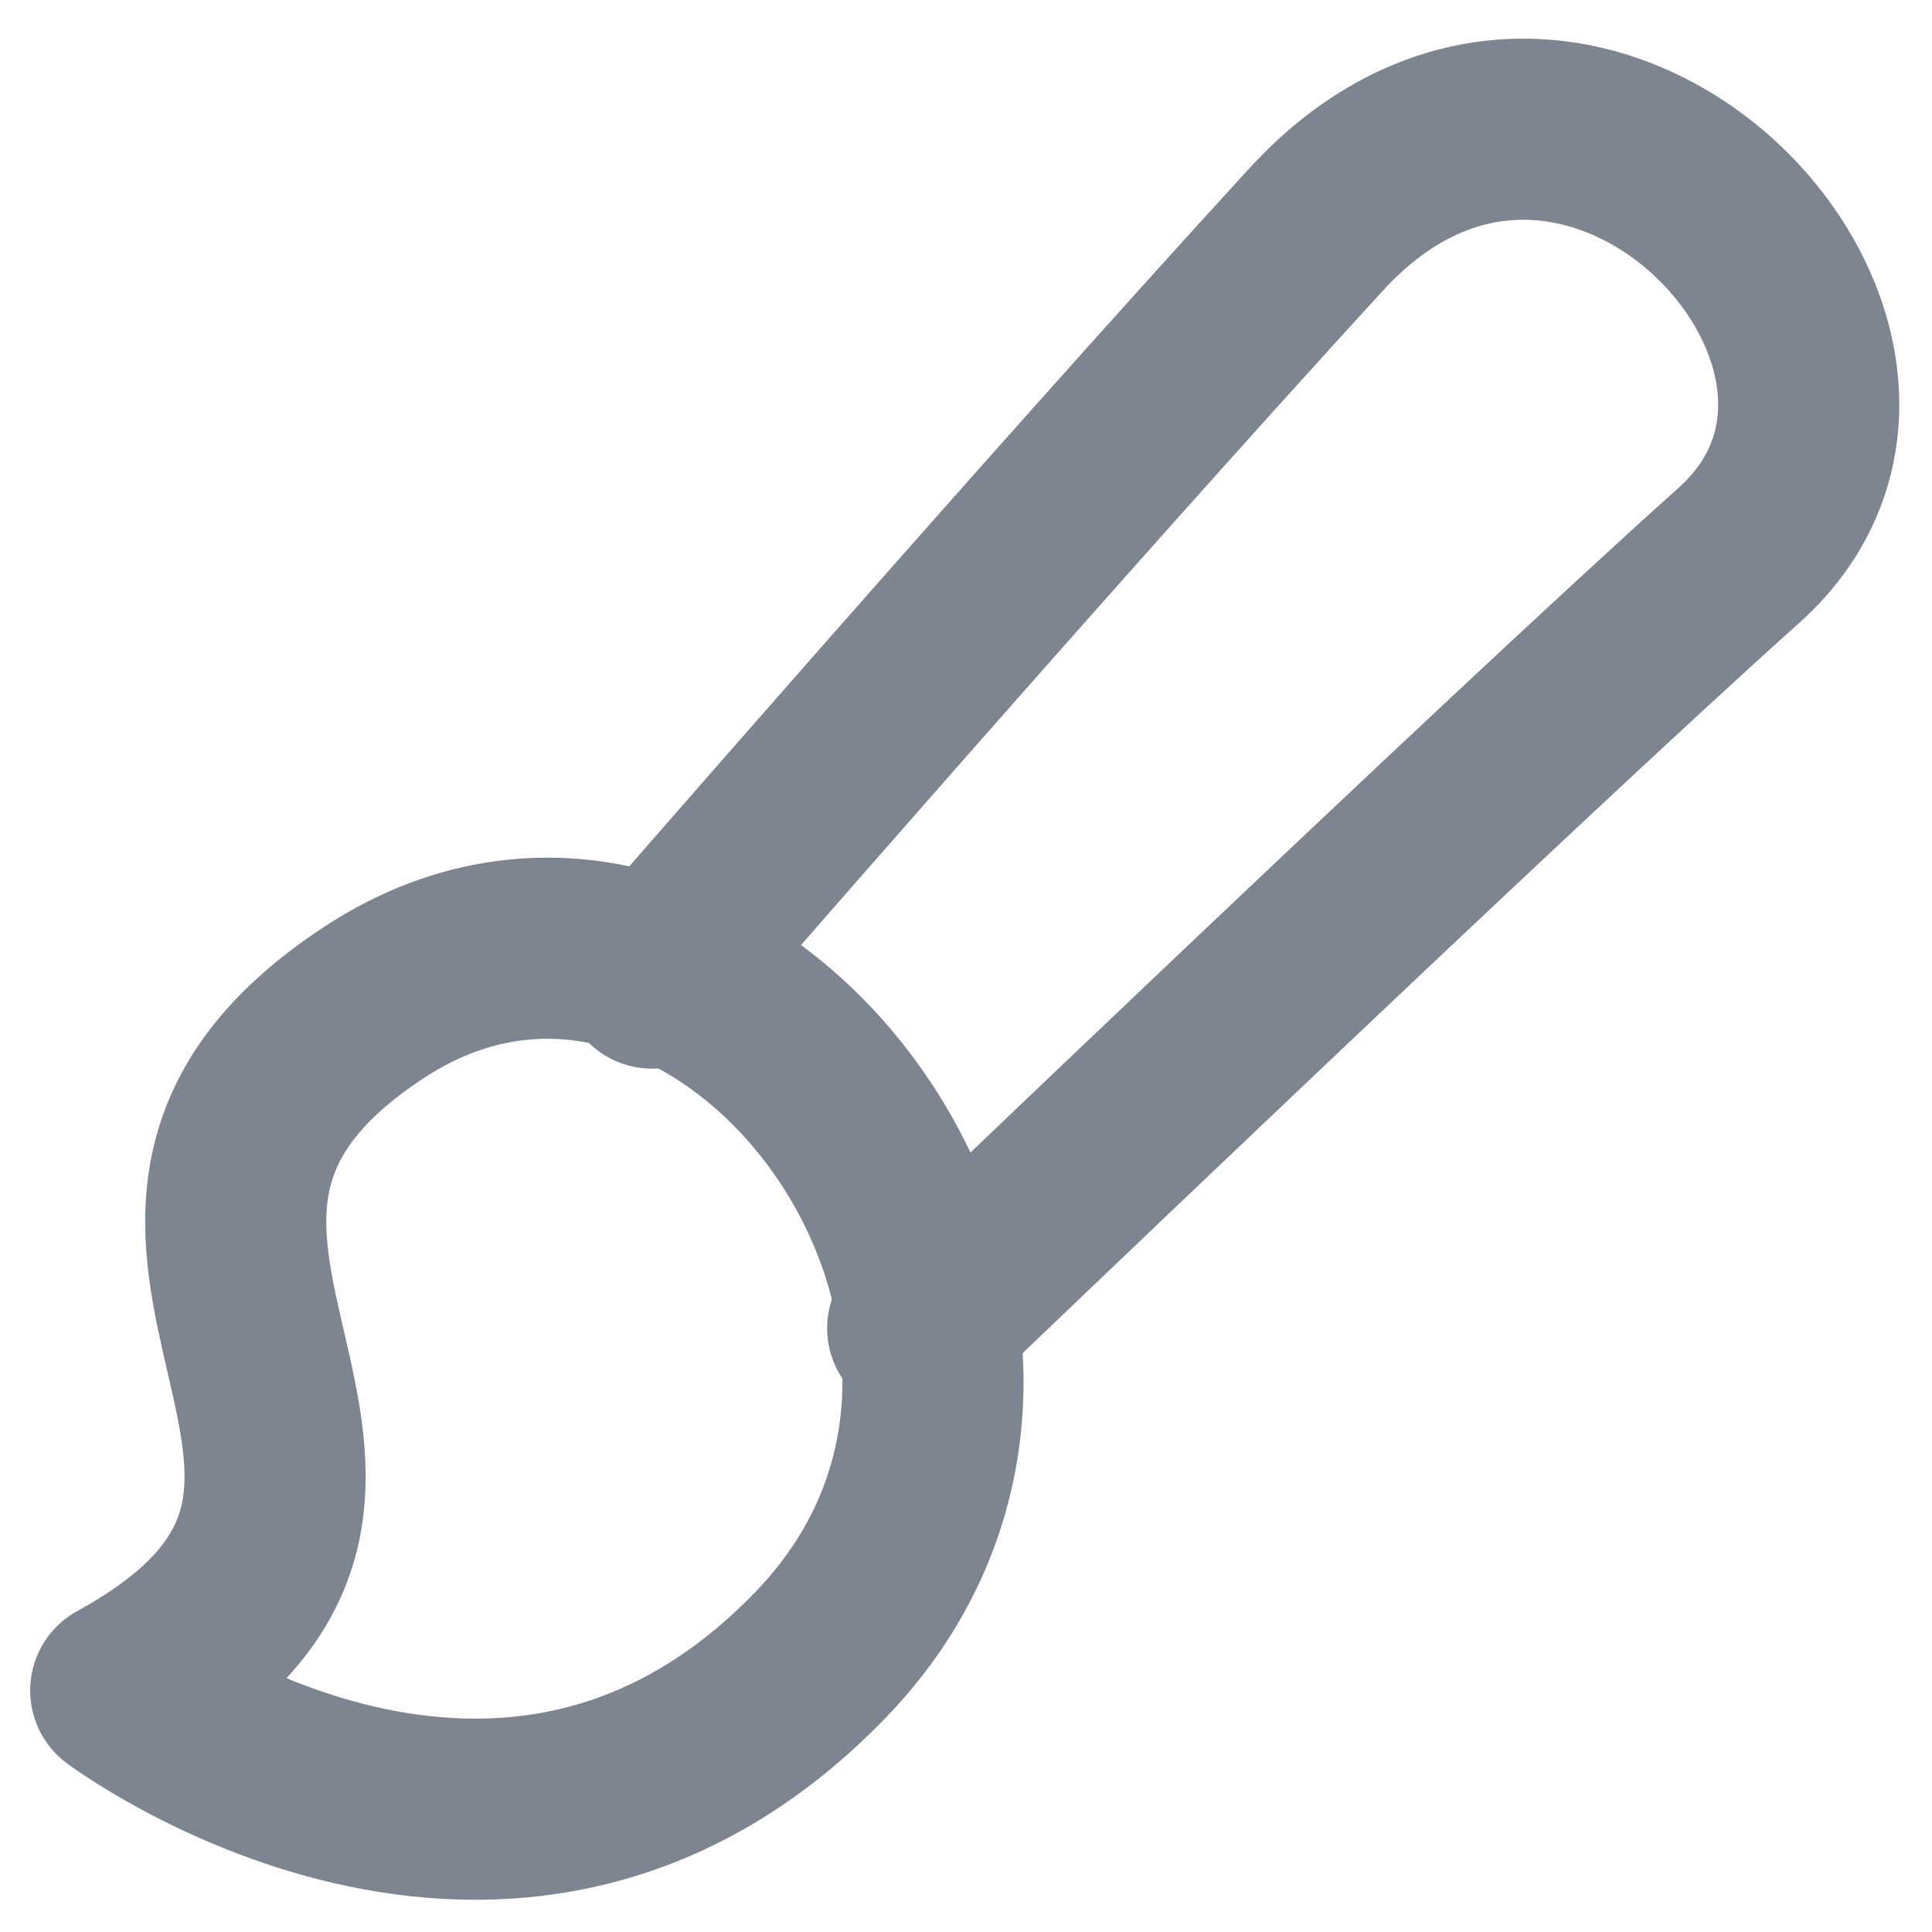
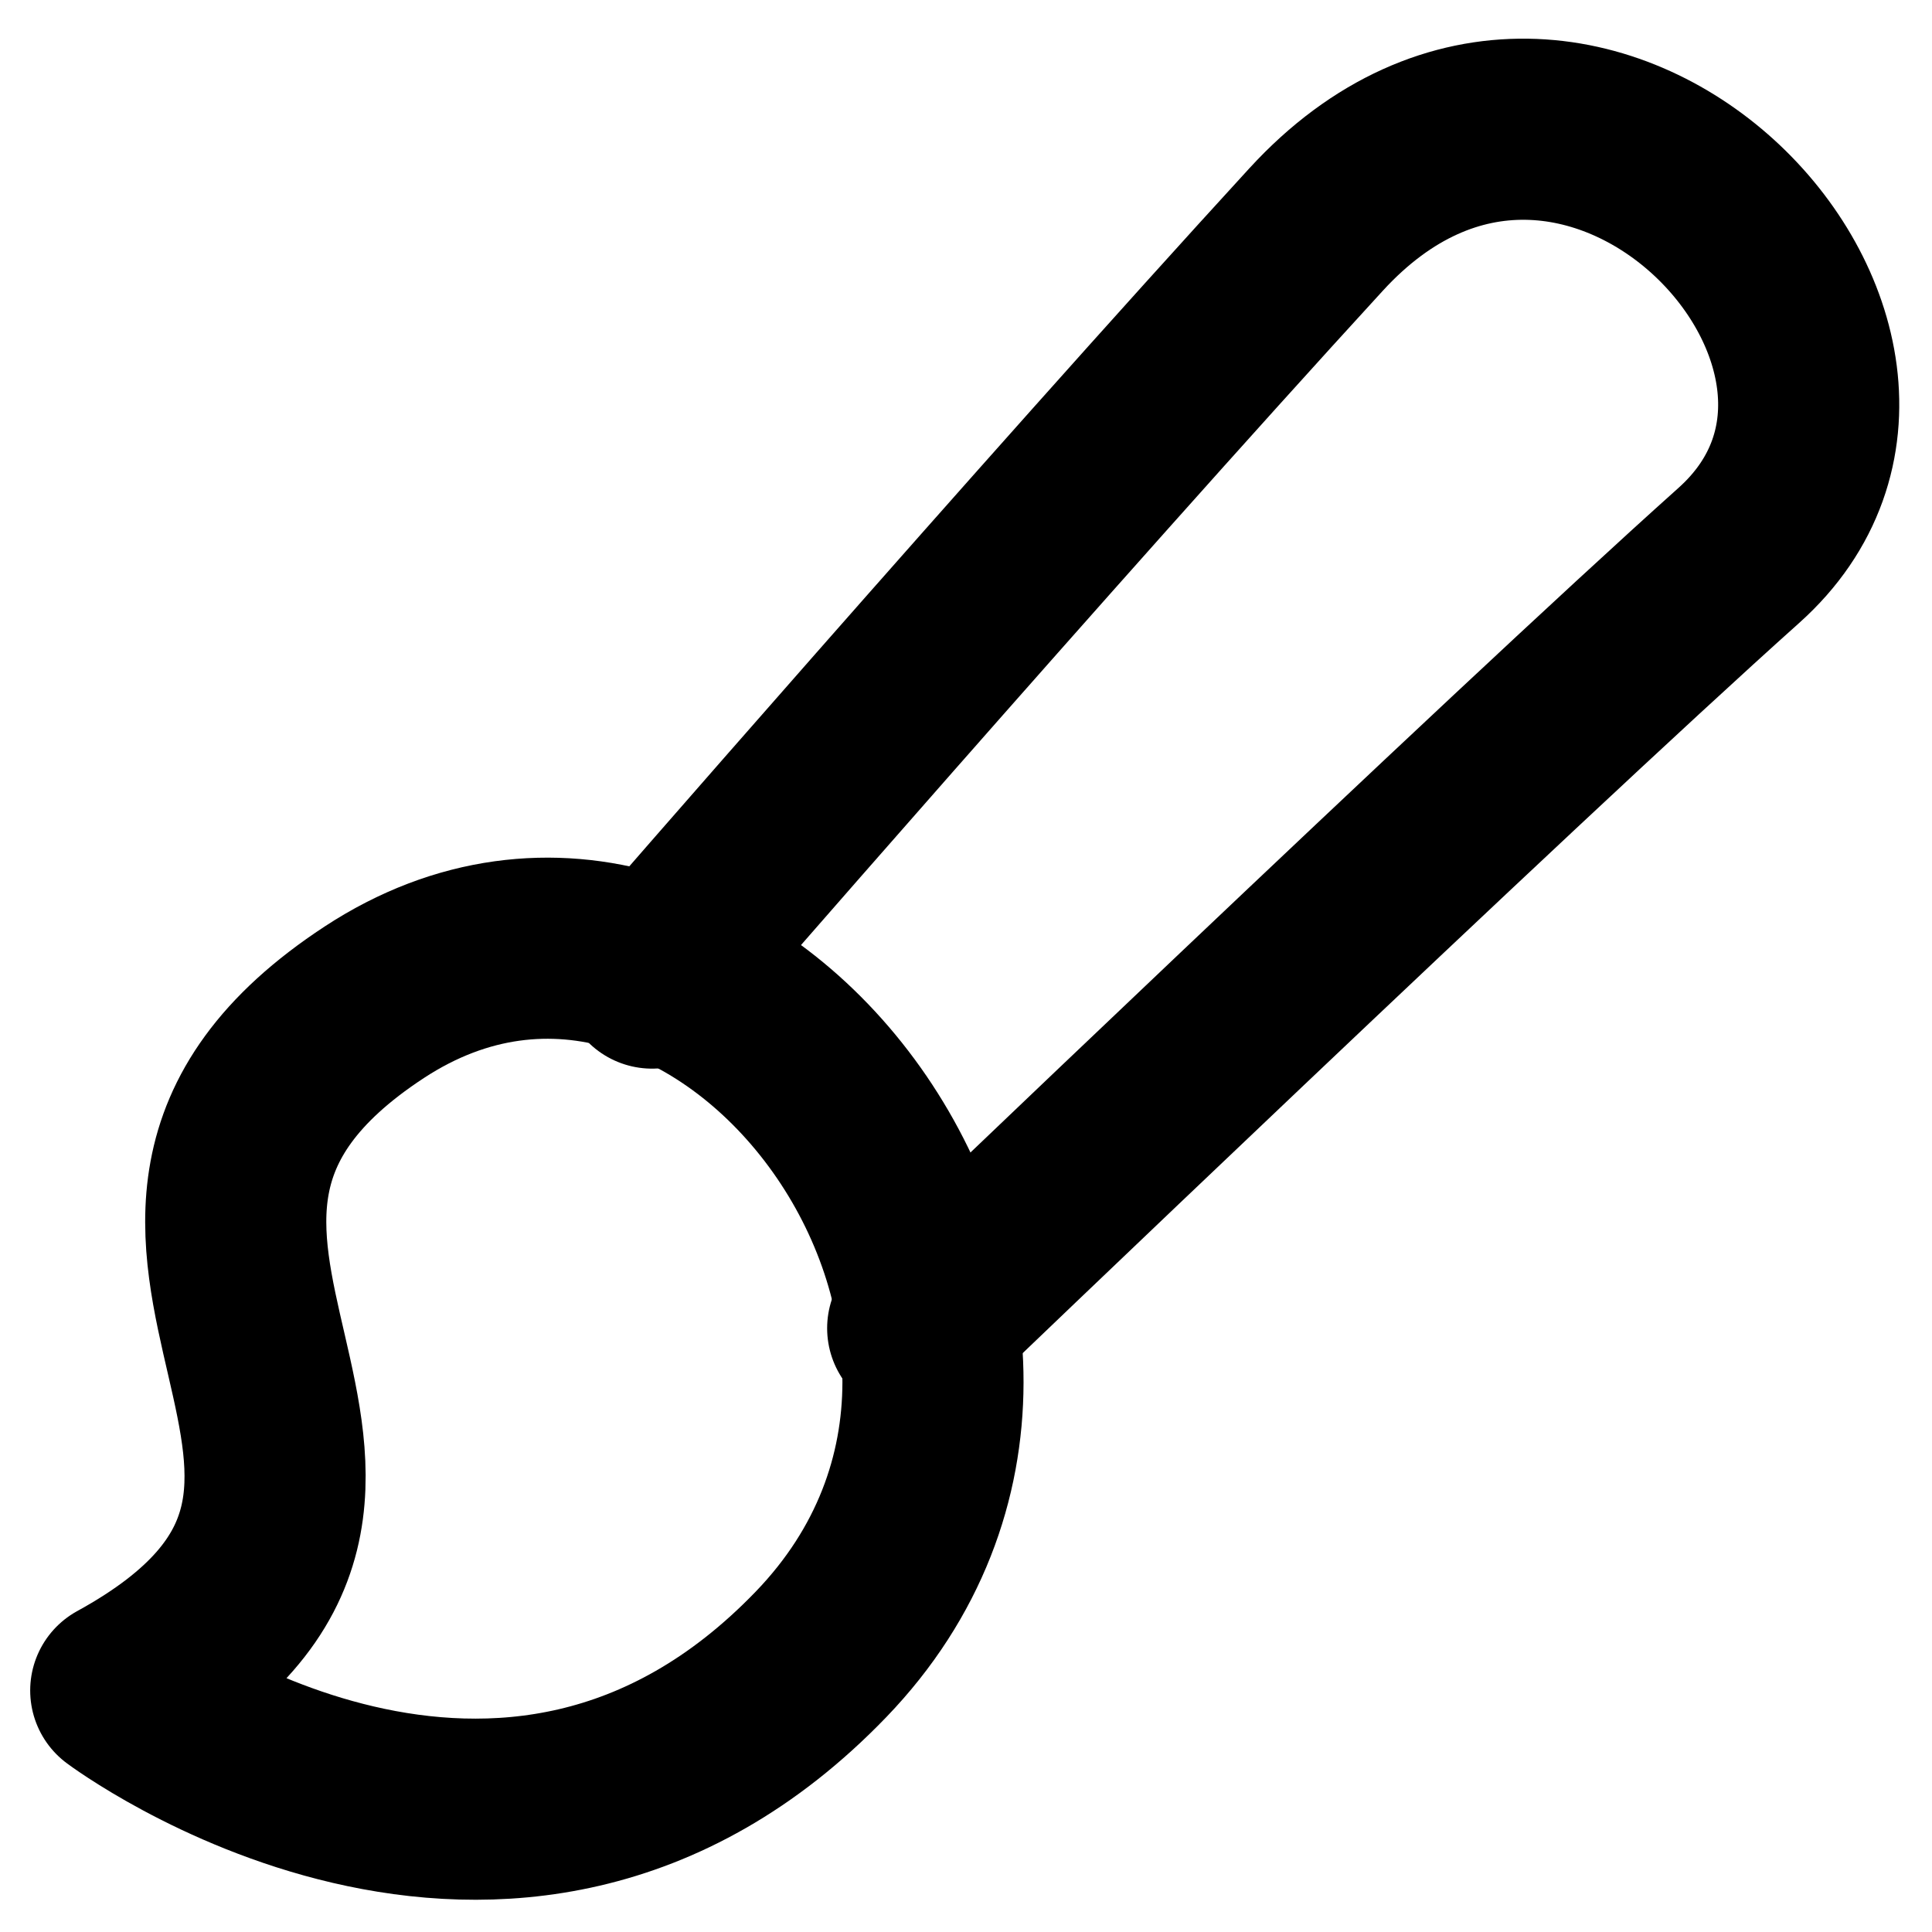
<svg xmlns="http://www.w3.org/2000/svg" version="1.1" viewBox="0 0 16 16">
-   <style>.no-fill{fill:none}.stroke{stroke:#7d8590;stroke-width:1.5px;stroke-linecap:round;stroke-linejoin:round}</style>
+   <style>.no-fill{fill:none}.stroke{stroke:#000000;stroke-width:1.5px;stroke-linecap:round;stroke-linejoin:round}</style>
  <path class="no-fill stroke" d="M6.8,13.7c2.6-2.7-.8-7.3-3.7-5.4s1,4-2.1,5.7c0,0,3.2,2.4,5.8-.3Z" />
  <path class="no-fill stroke" d="M5.4,8.1s3.3-3.8,5.5-6.2,5.4,1,3.5,2.7-6.8,6.4-6.8,6.4" />
</svg>
